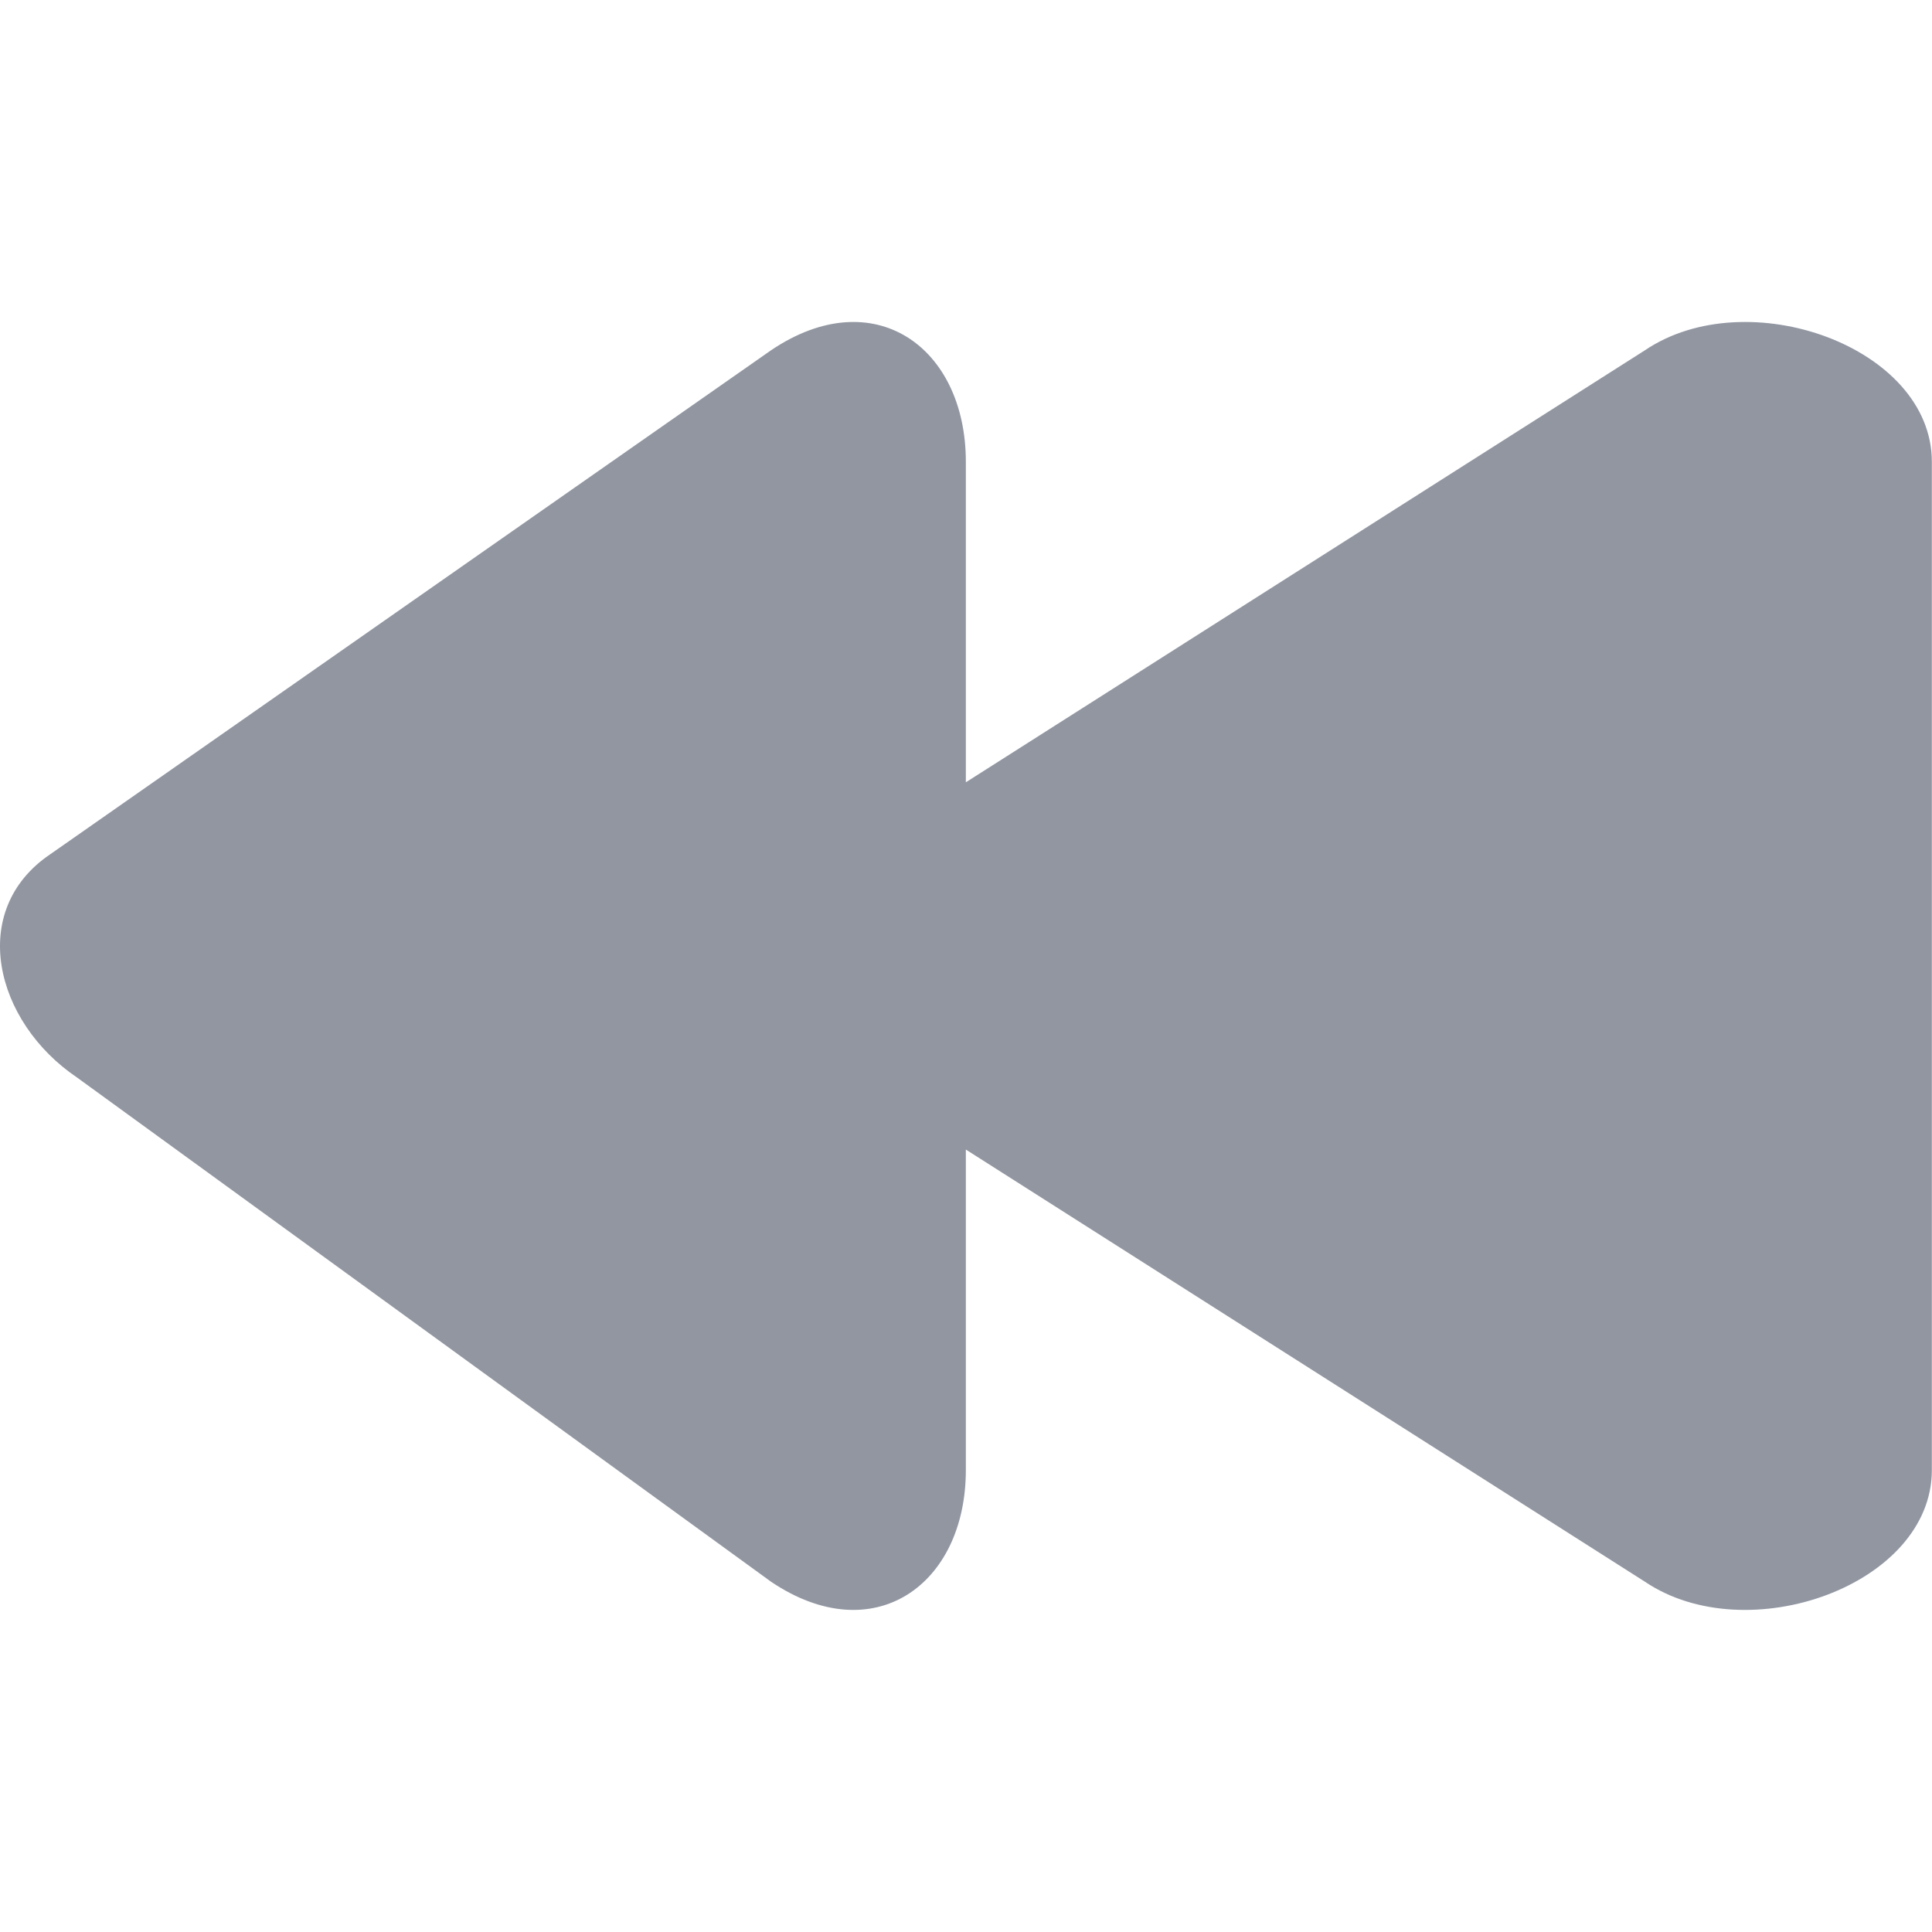
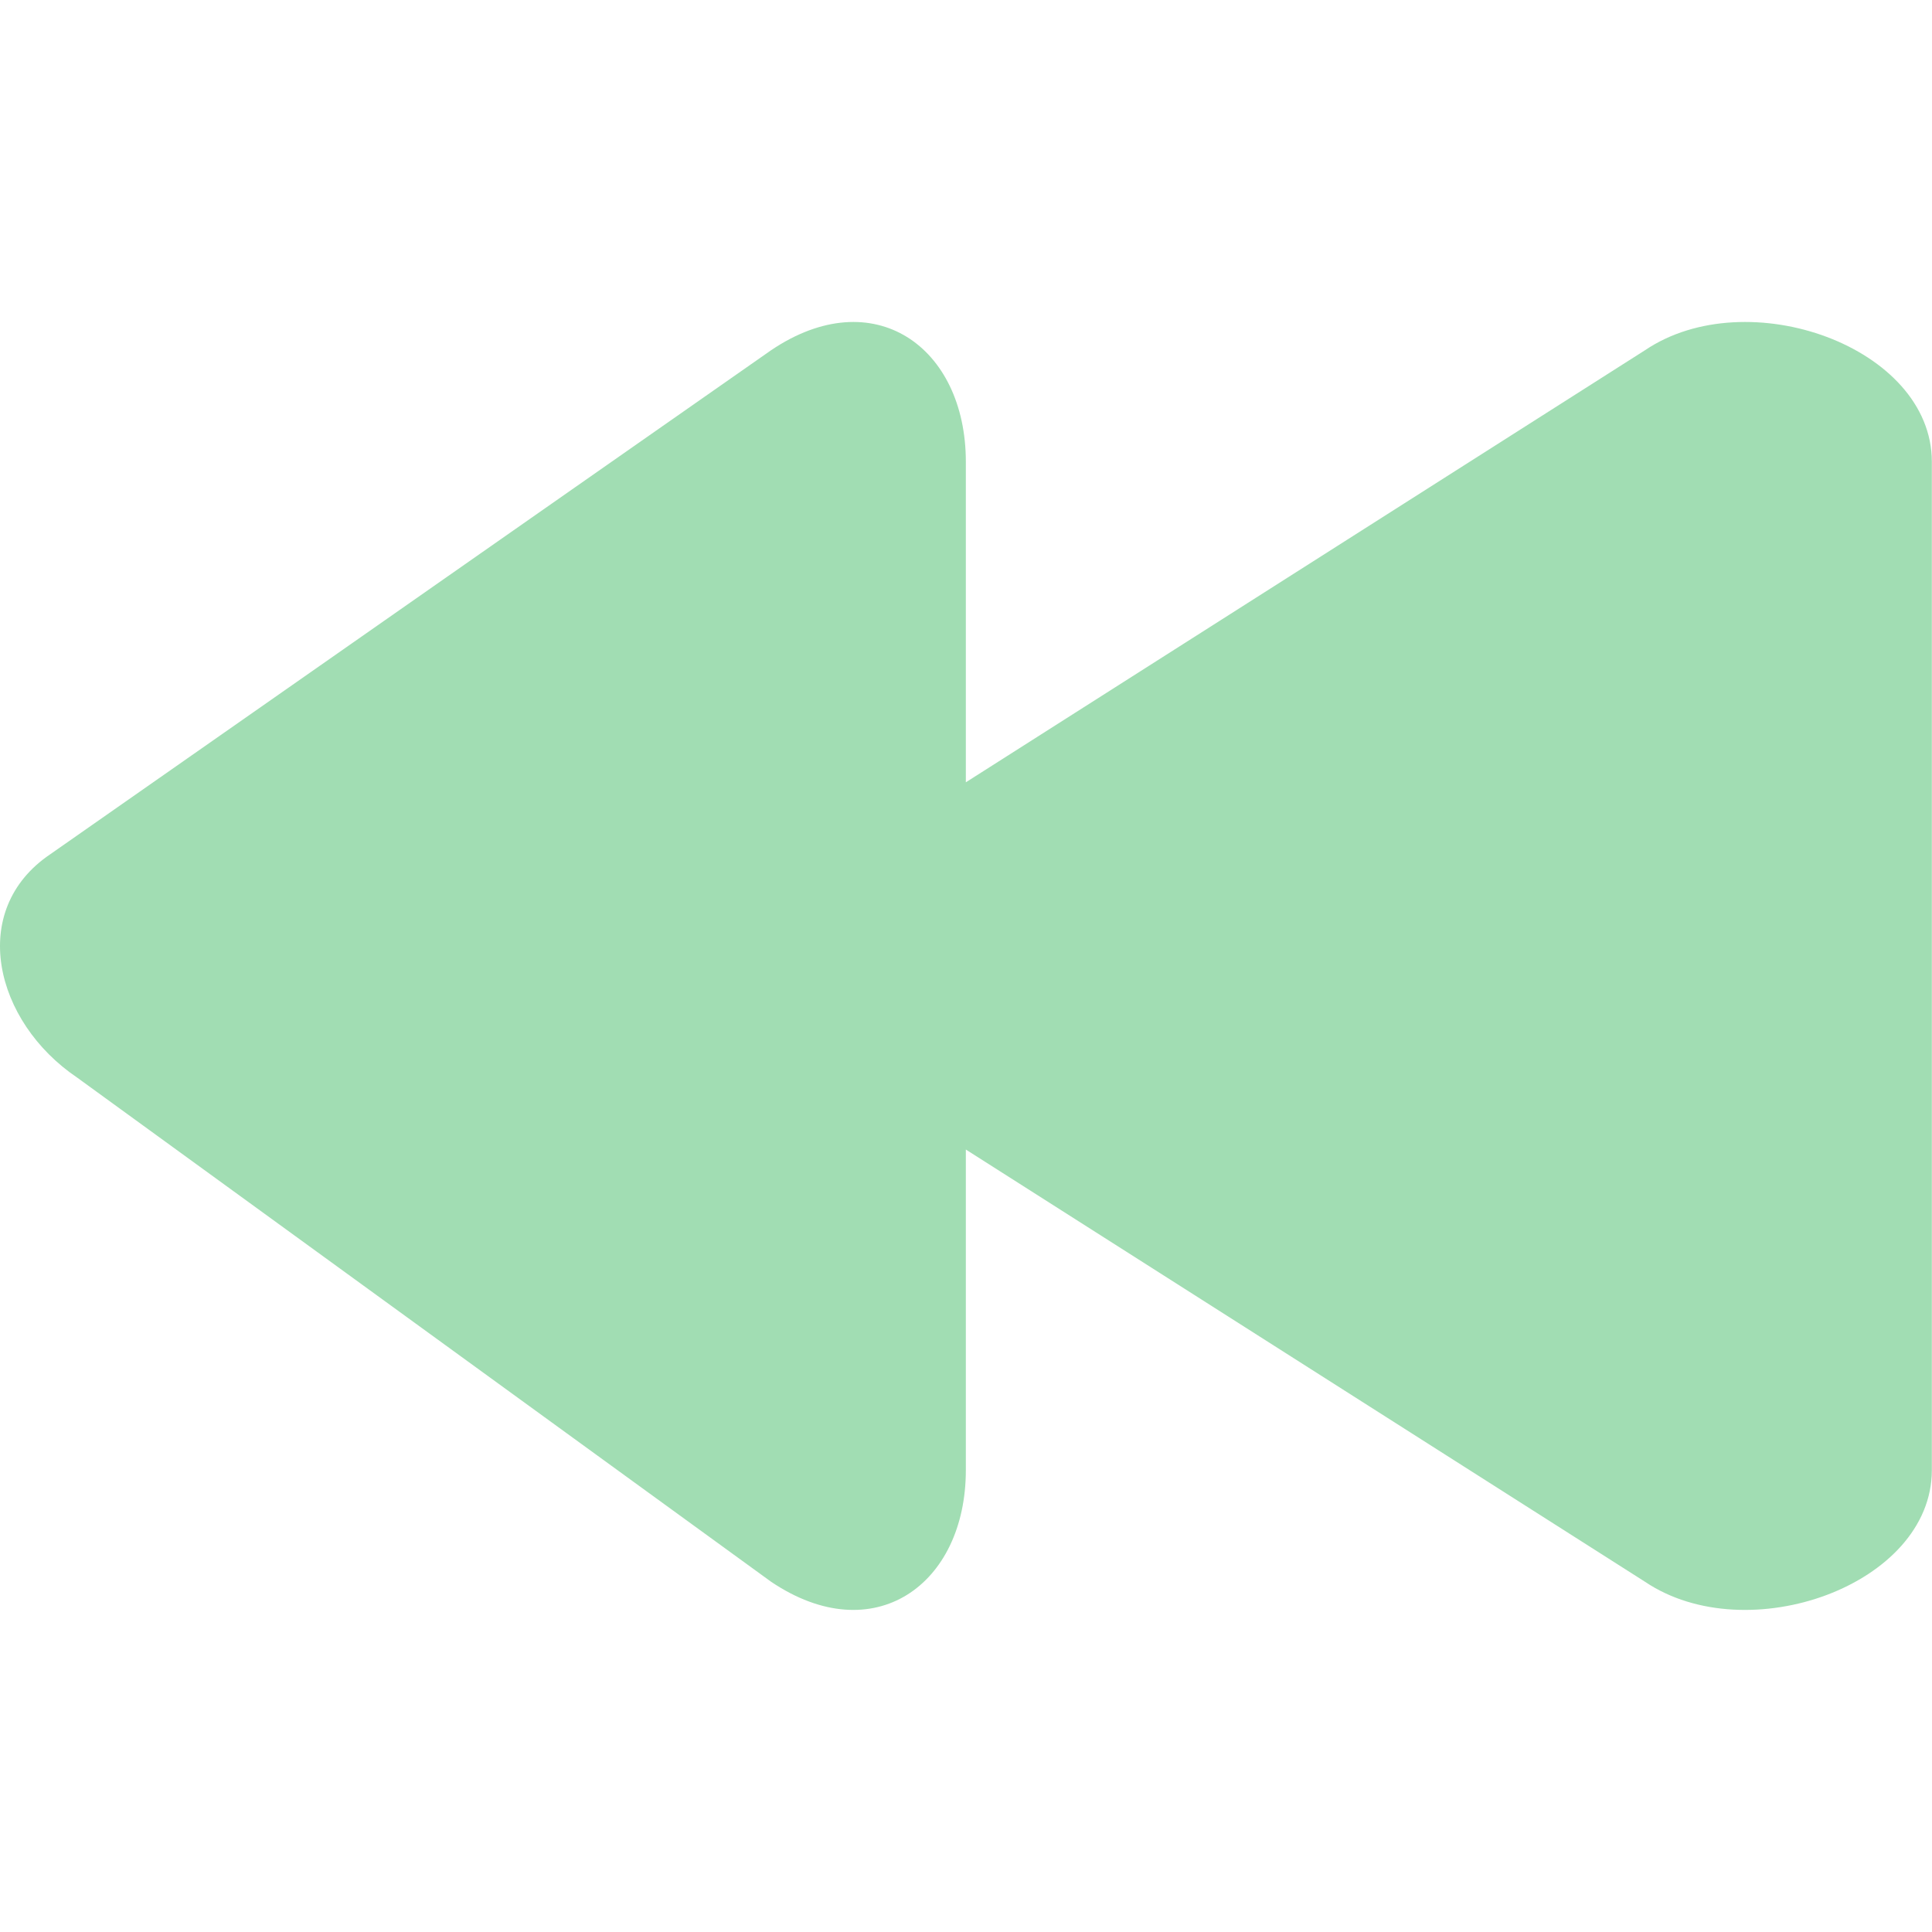
<svg xmlns="http://www.w3.org/2000/svg" width="800px" height="800px" viewBox="0 -2 12 12" version="1.1">
  <defs>

</defs>
  <g id="Page-1" stroke="none" stroke-width="1" fill="none" fill-rule="evenodd">
-     <g id="Dribbble-Light-Preview" transform="translate(-104, -3805)" fill="#9196a1">
+     <g id="Dribbble-Light-Preview" transform="translate(-104, -3805)" fill="#A1DDB3">
      <g id="icons" transform="translate(56, 160)">
        <path d="M59.999,3645.868 L59.999,3652.131 C59.999,3652.845 58.854,3653.253 58.218,3652.825 L53.999,3650.14 L53.999,3652.131 C53.999,3652.845 53.426,3653.253 52.79,3652.825 L48.479,3649.693 C47.965,3649.346 47.798,3648.653 48.312,3648.306 L52.79,3645.175 C53.426,3644.746 53.999,3645.154 53.999,3645.868 L53.999,3647.859 L58.218,3645.175 C58.854,3644.746 59.999,3645.154 59.999,3645.868" id="previous-[#999]">

</path>
      </g>
    </g>
  </g>
</svg>
